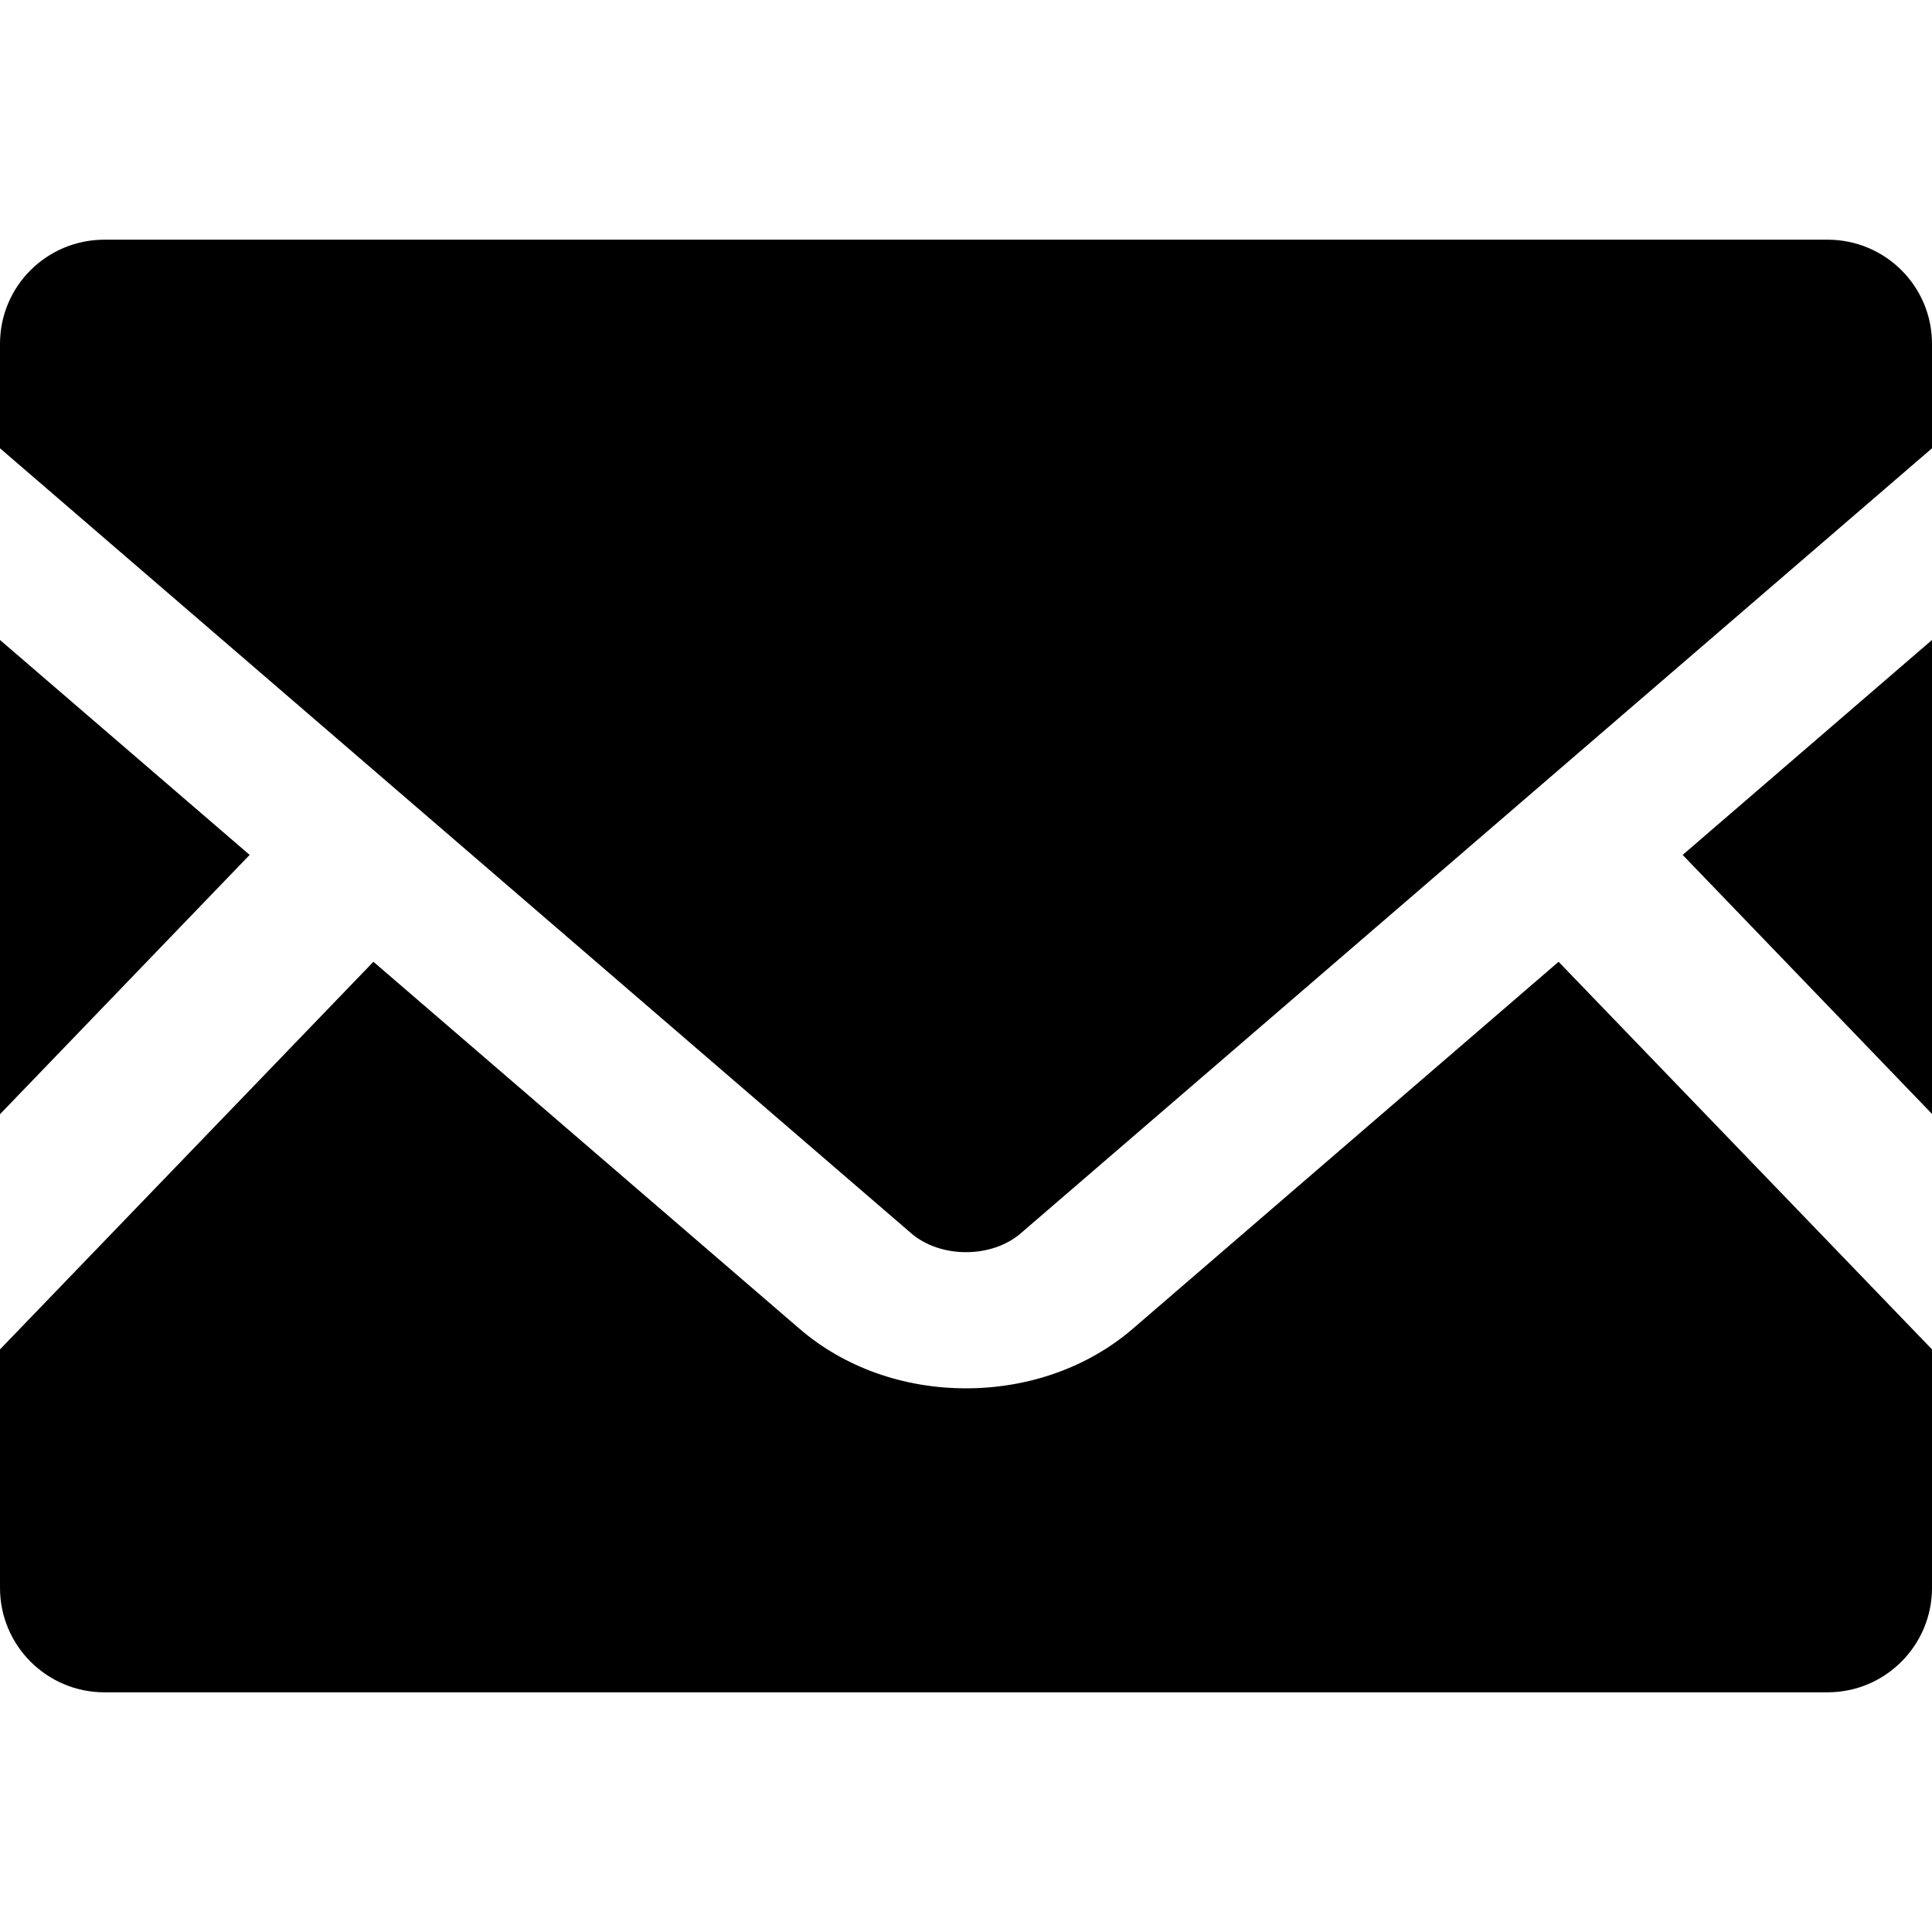
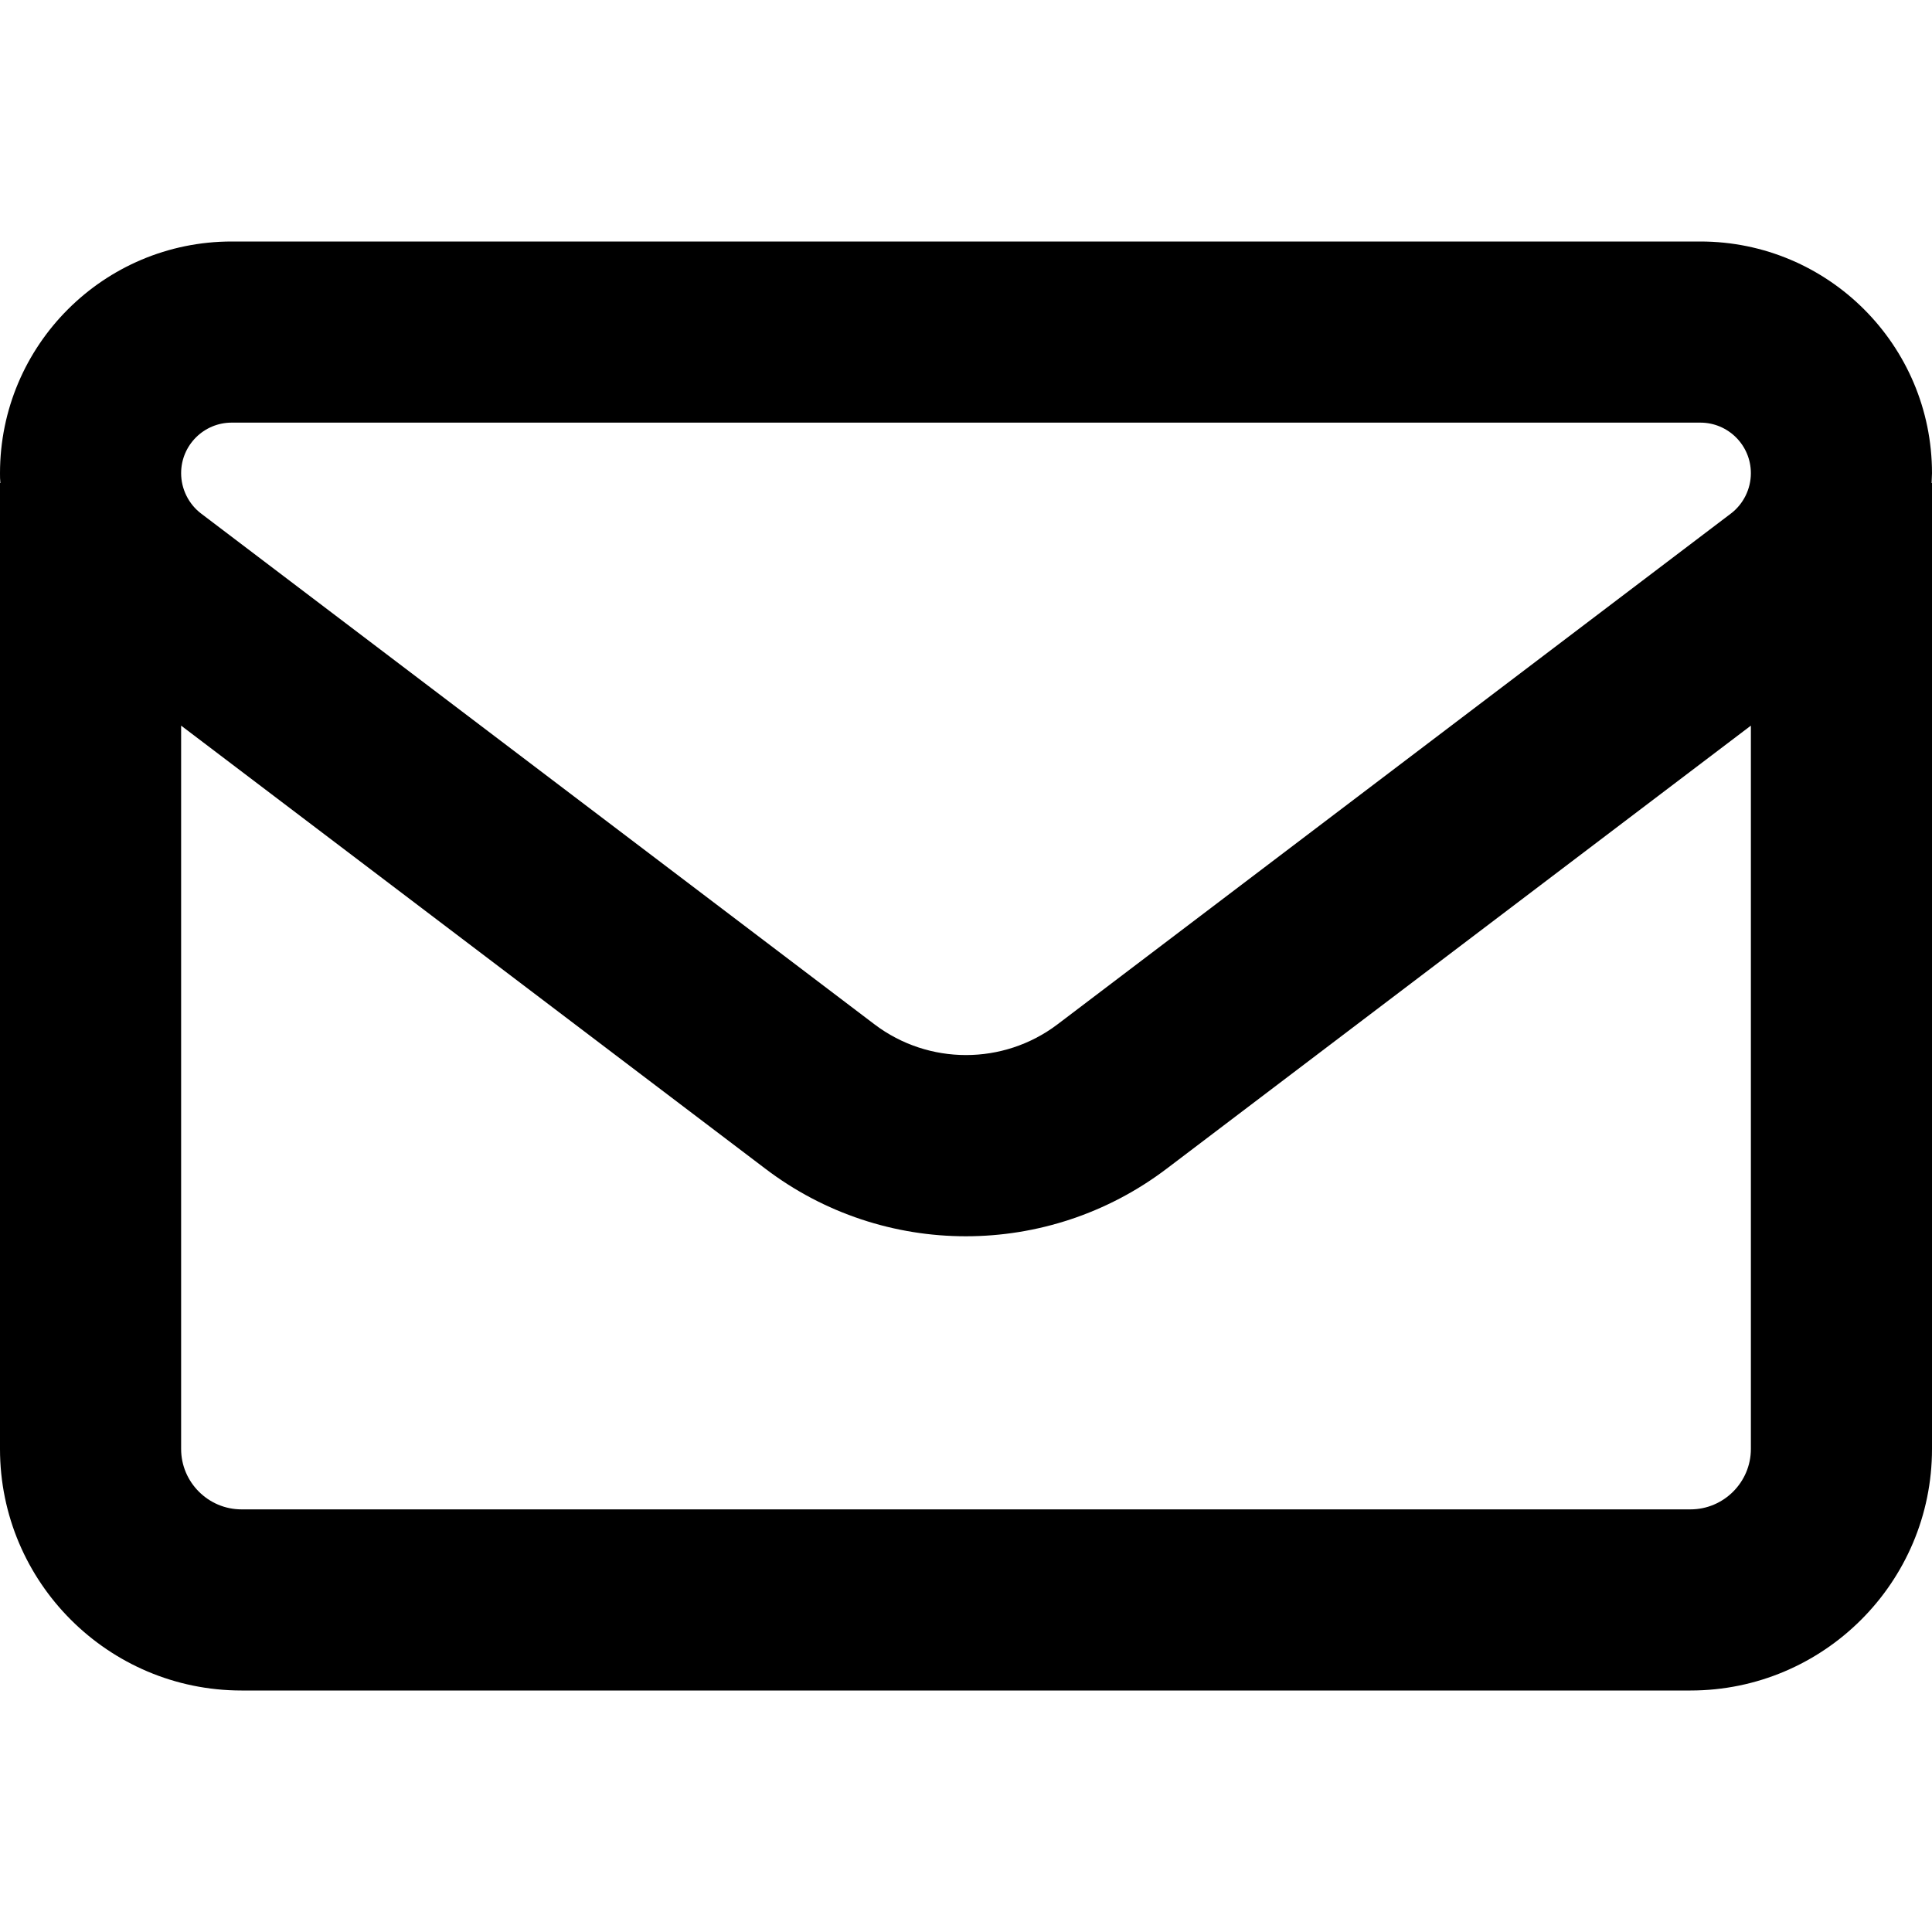
- <svg xmlns="http://www.w3.org/2000/svg" height="800px" width="800px" version="1.1" id="_x32_" viewBox="0 0 512 512" xml:space="preserve" fill="#000000">
-   <g id="SVGRepo_bgCarrier" stroke-width="0" />
-   <g id="SVGRepo_tracerCarrier" stroke-linecap="round" stroke-linejoin="round" stroke="#CCCCCC" stroke-width="8.192" />
-   <g id="SVGRepo_iconCarrier">
-     <style type="text/css"> .st0{fill:#000000;} </style>
-     <g>
-       <polygon class="st0" points="512,295.199 445.92,226.559 512,169.6 " />
-       <polygon class="st0" points="66.16,226.559 0,295.279 0,169.6 " />
-       <path class="st0" d="M512,357.6v63.199c0,15.281-12.4,27.682-27.68,27.682H27.68c-15.281,0-27.68-12.4-27.68-27.682V357.6 l98.959-102.721L212,352.238c11.76,10.082,27.359,15.682,44,15.682c16.641,0,32.32-5.6,44.08-15.682l112.959-97.359L512,357.6z" />
-       <path class="st0" d="M512,91.119v27.68l-241.442,208c-7.76,6.72-21.359,6.72-29.119,0L0,118.799v-27.68 c0-15.279,12.398-27.6,27.68-27.6H484.32C499.6,63.519,512,75.84,512,91.119z" />
-     </g>
-   </g>
+ <svg xmlns="http://www.w3.org/2000/svg" height="50" width="50" viewBox="64 128 512 384">
+   <path d="M125.4 128C91.5 128 64 155.5 64 189.4C64 190.3 64 191.1 64.1 192L64 192L64 448C64 483.3 92.7 512 128 512L512 512C547.3 512 576 483.3 576 448L576 192L575.9 192C575.9 191.1 576 190.3 576 189.4C576 155.5 548.5 128 514.6 128L125.4 128zM528 256.3L528 448C528 456.8 520.8 464 512 464L128 464C119.2 464 112 456.8 112 448L112 256.3L266.8 373.7C298.2 397.6 341.7 397.6 373.2 373.7L528 256.3zM112 189.4C112 182 118 176 125.4 176L514.6 176C522 176 528 182 528 189.4C528 193.6 526 197.6 522.7 200.1L344.2 335.5C329.9 346.3 310.1 346.3 295.8 335.5L117.3 200.1C114 197.6 112 193.6 112 189.4z" />
</svg>
